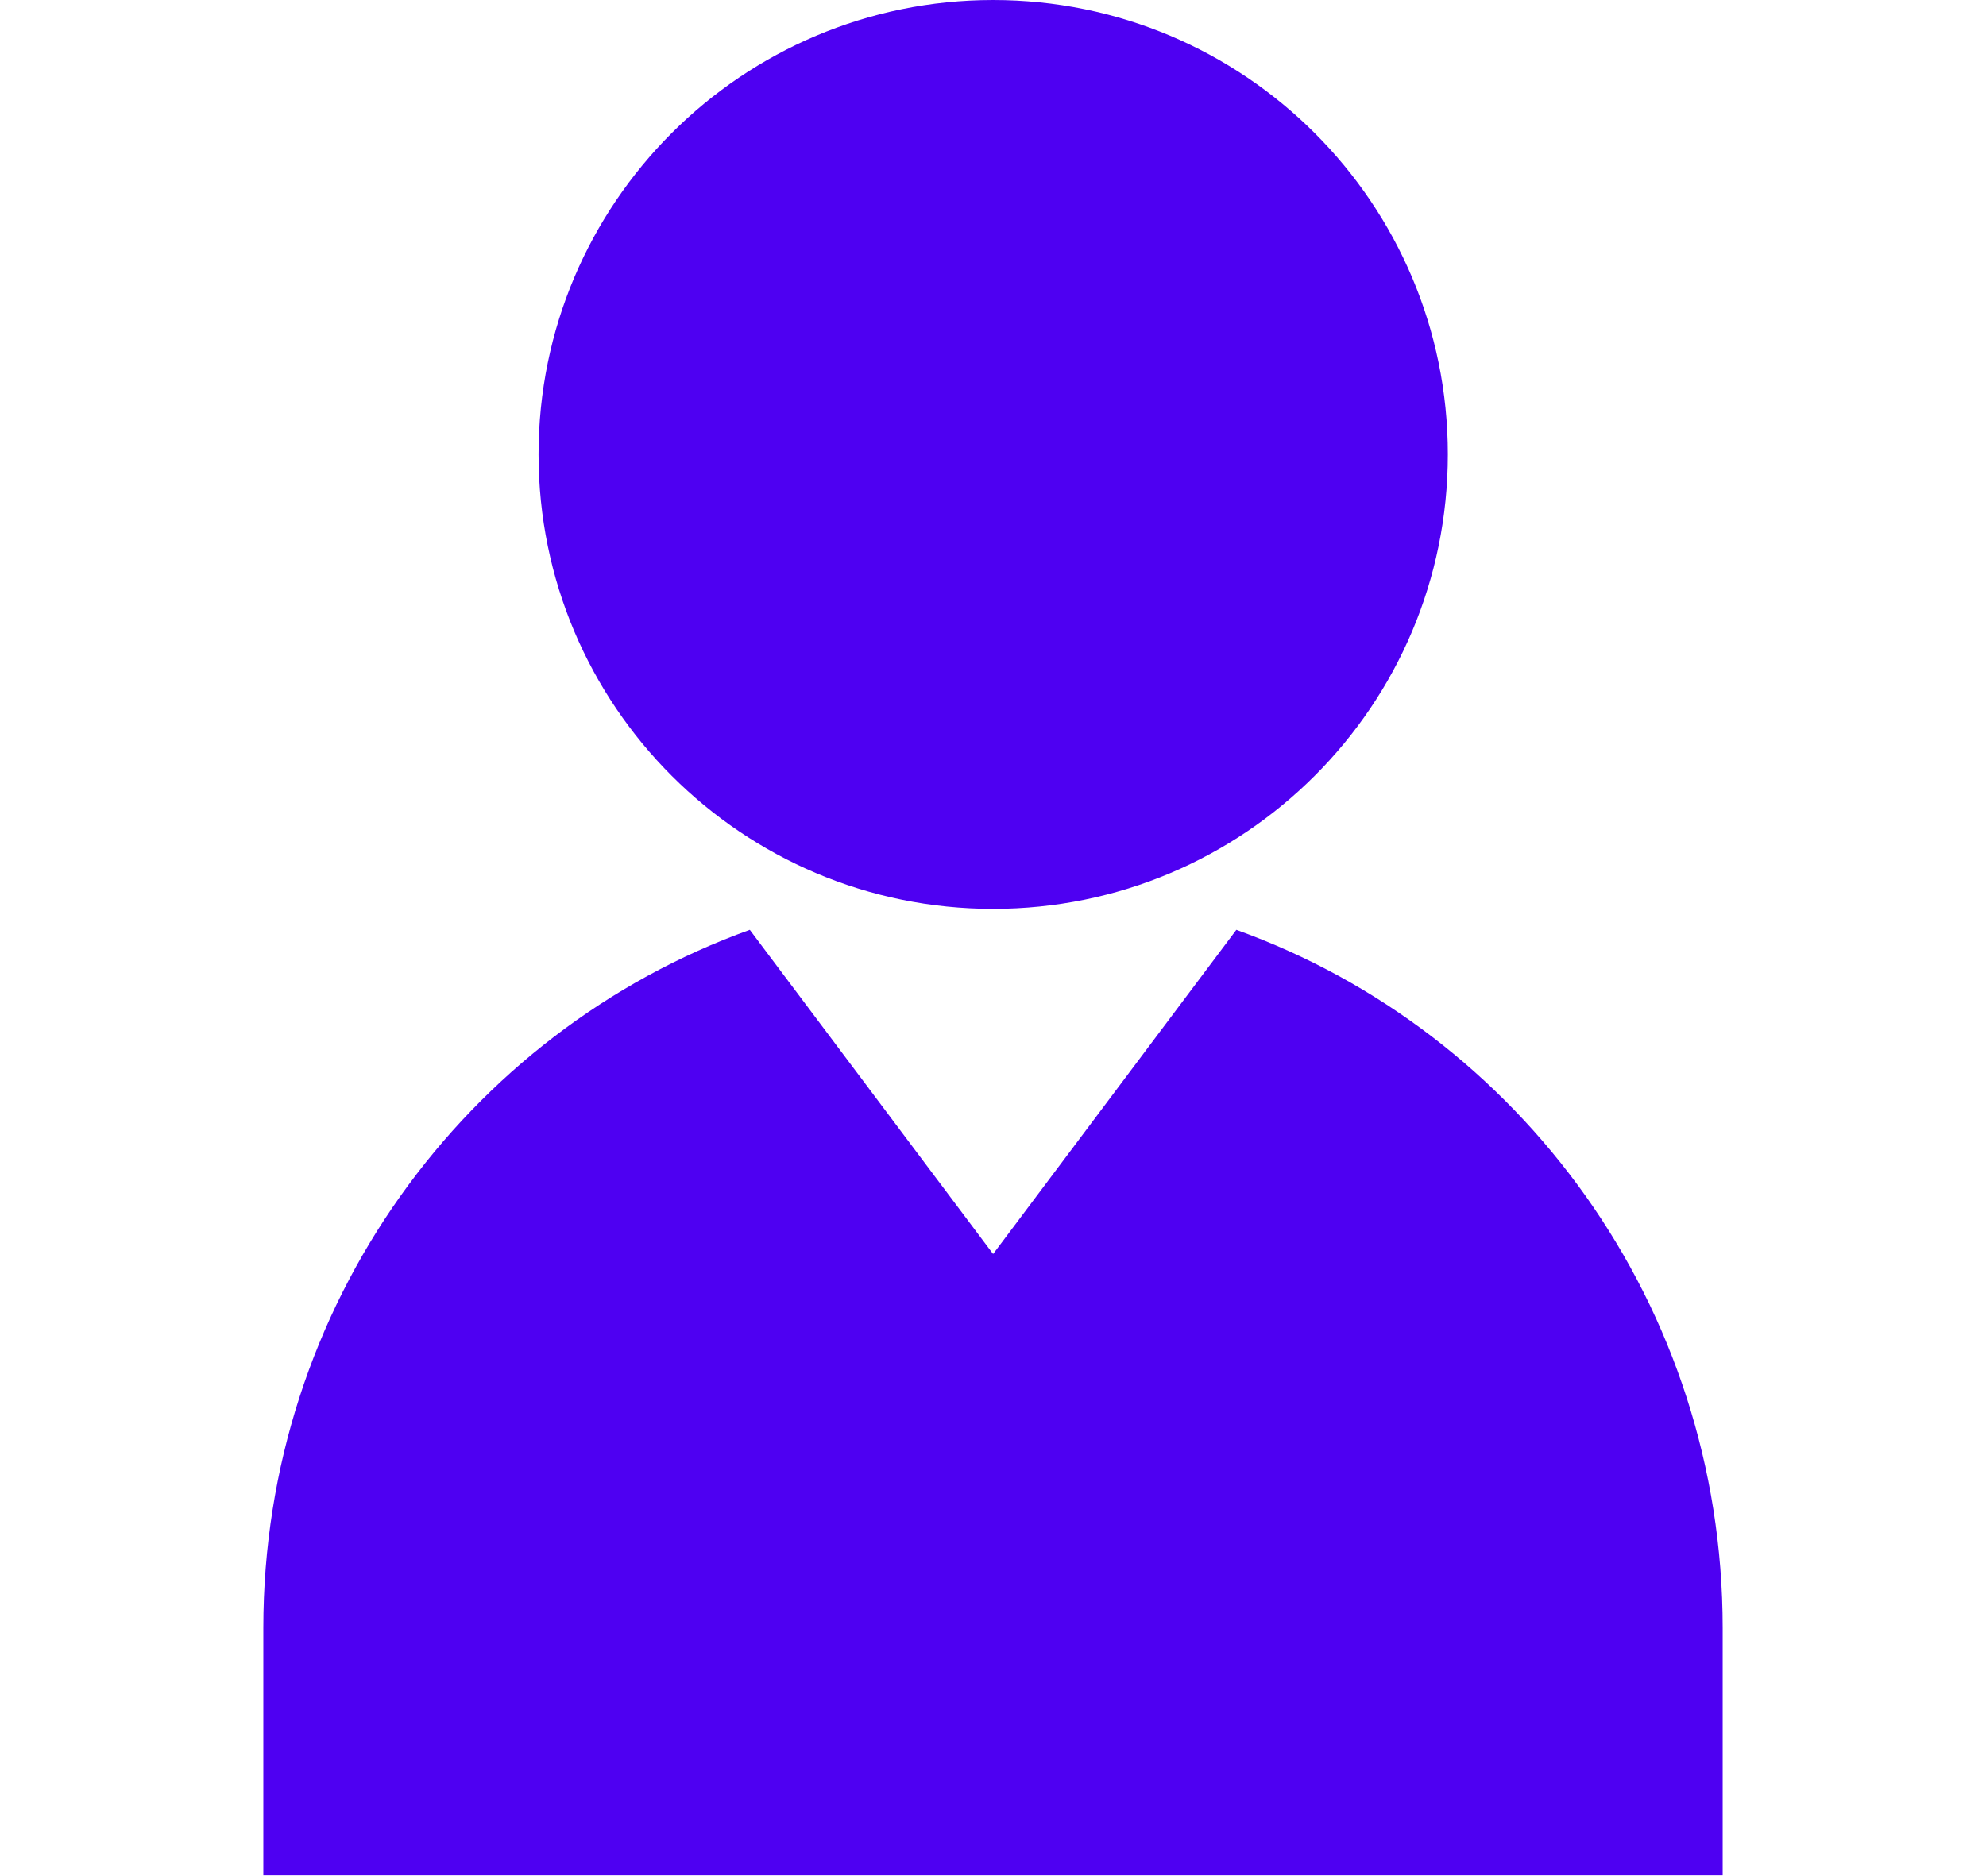
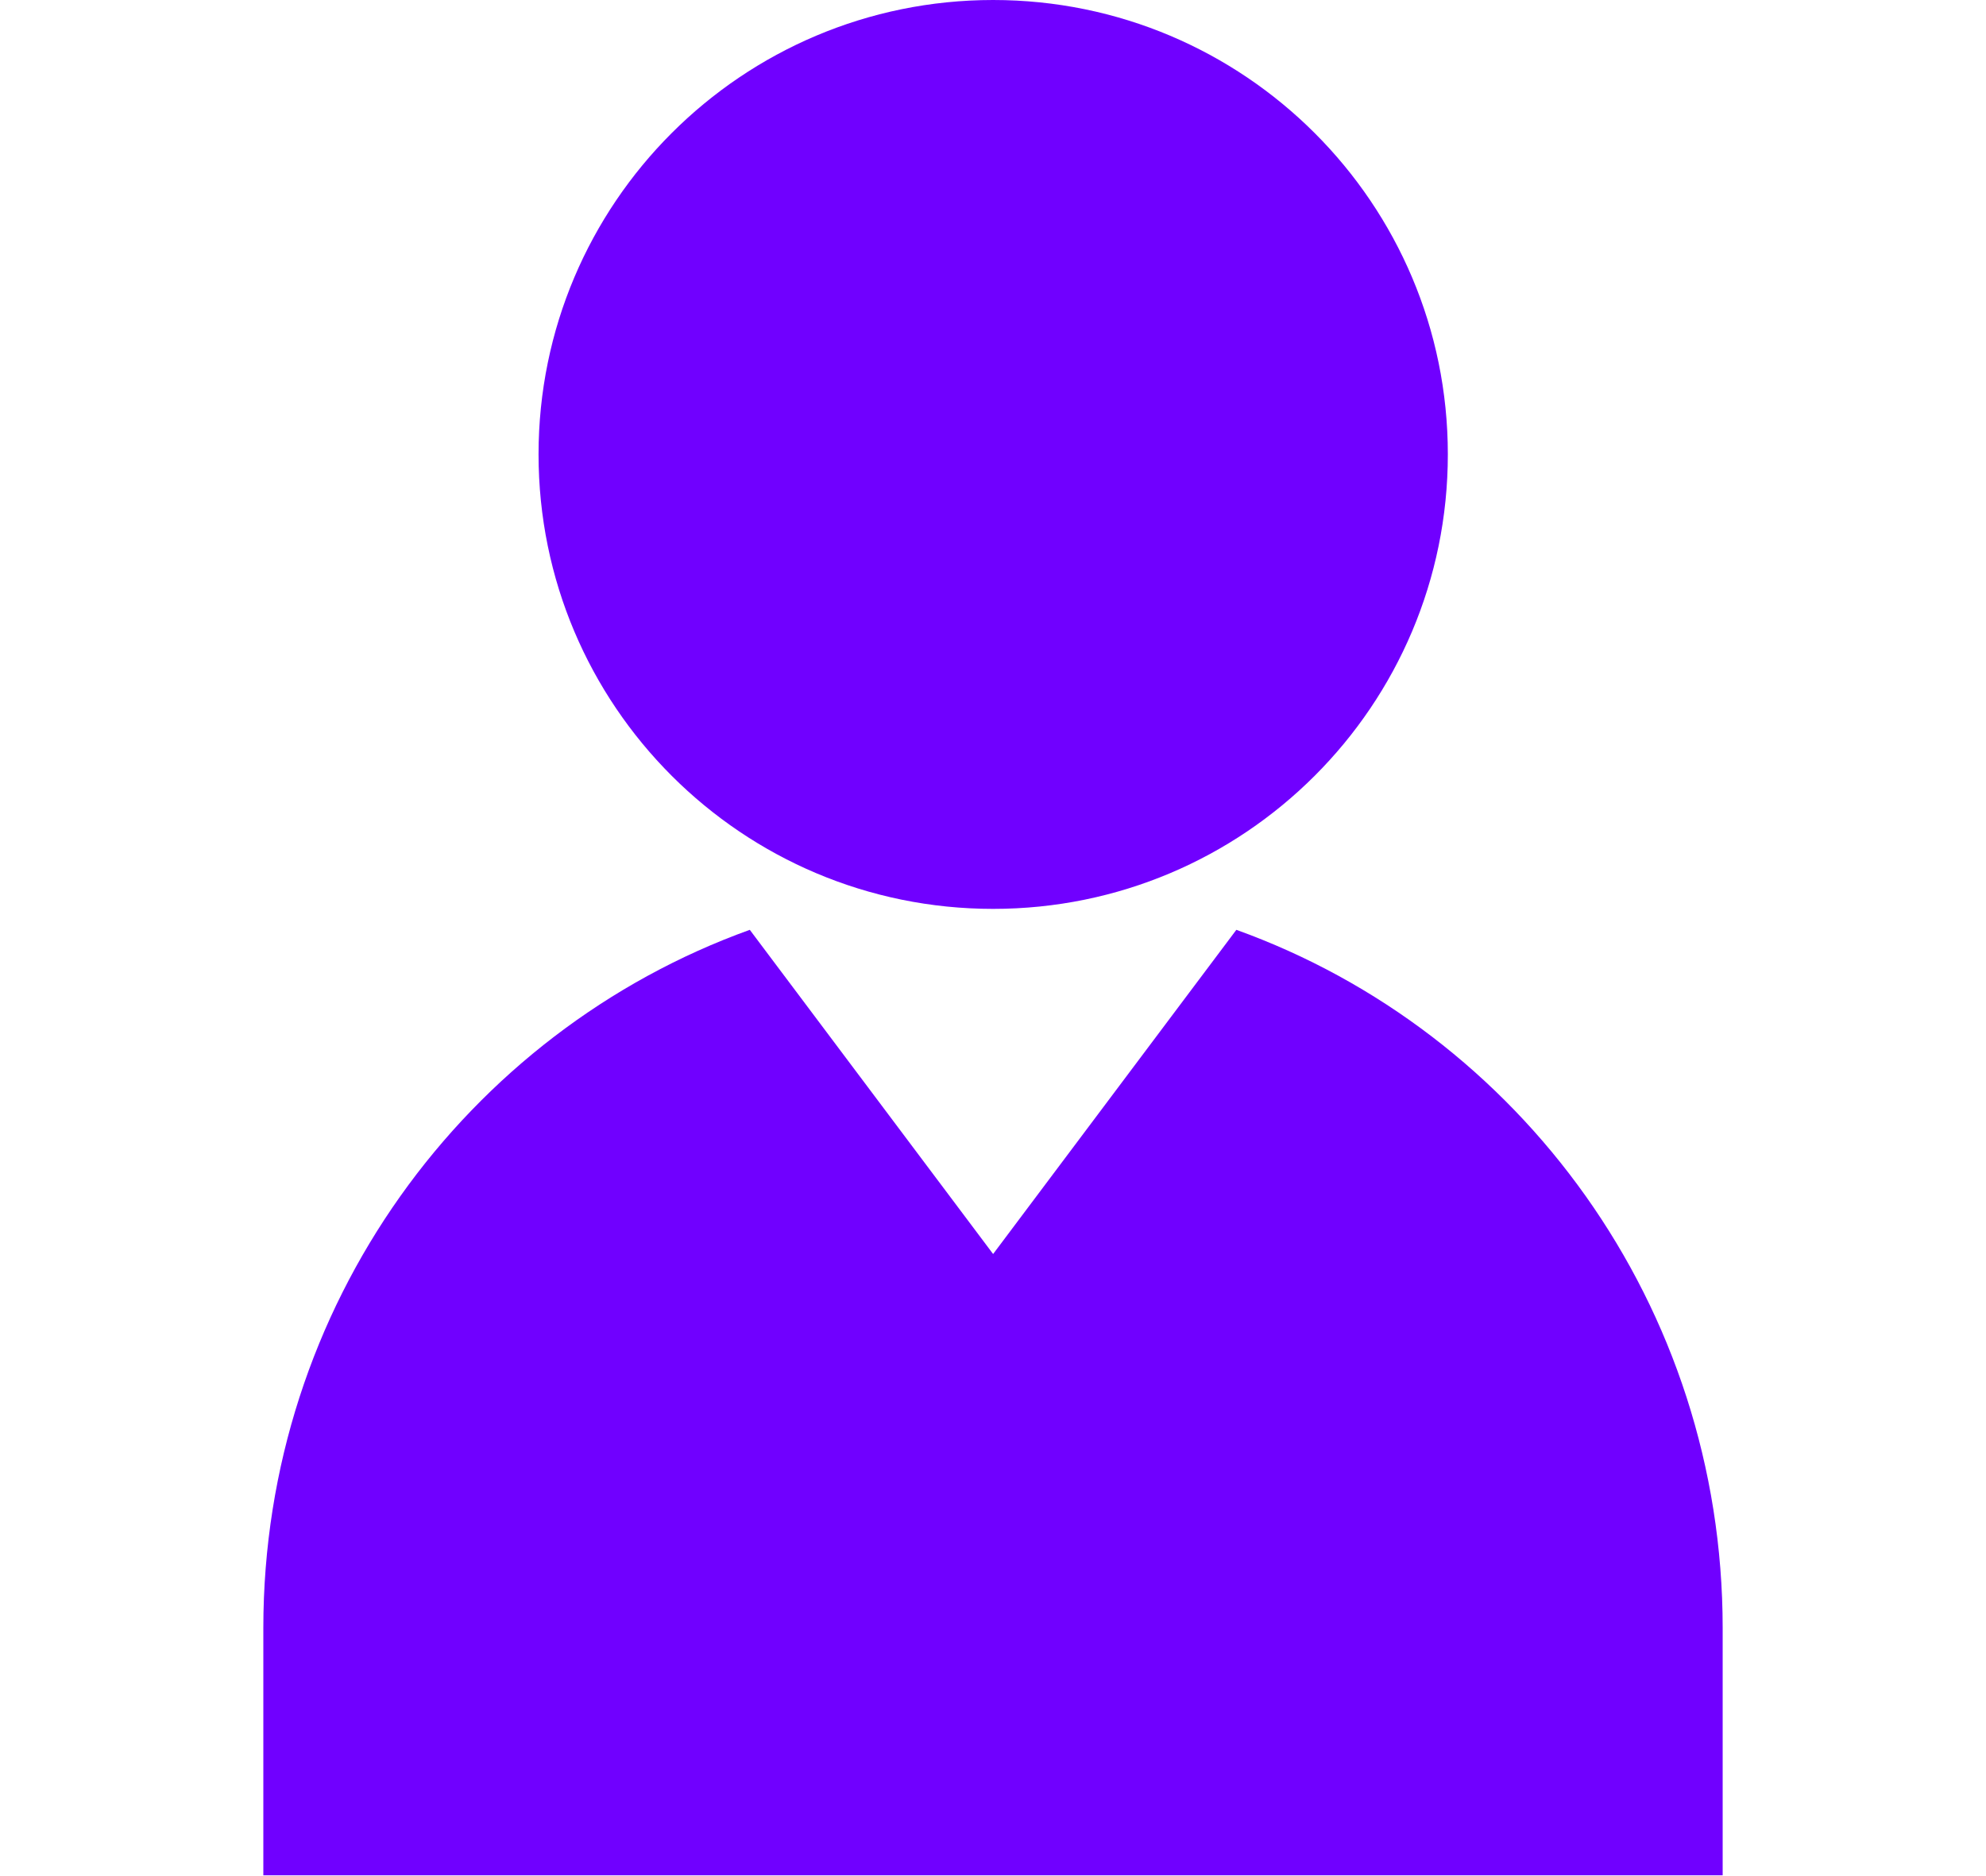
<svg xmlns="http://www.w3.org/2000/svg" width="18" height="17" viewBox="0 0 785.816 1010">
-   <g>
-     <path fill="#4e00f2" d="M392.969,0c135.251,0,244.857,109.523,244.857,244.691c0,135.312-109.606,244.815-244.857,244.815 c-135.127,0-244.773-109.502-244.773-244.815C148.196,109.523,257.842,0,392.969,0z" />
-     <path fill="#4e00f2" d="M785.816,1010h-0.576H0V876.846c0-173.779,109.4-321.132,261.952-376.059l131.017,174.602 l130.976-174.602c152.594,54.927,261.871,202.279,261.871,376.059V1010z" />
-   </g>
+   <path fill="#7000ff" d="M392.969,0c135.251,0,244.857,109.523,244.857,244.691c0,135.312-109.606,244.815-244.857,244.815 c-135.127,0-244.773-109.502-244.773-244.815C148.196,109.523,257.842,0,392.969,0z" />
+   <path fill="#7000ff" d="M785.816,1010h-0.576H0V876.846c0-173.779,109.4-321.132,261.952-376.059l131.017,174.602 l130.976-174.602c152.594,54.927,261.871,202.279,261.871,376.059V1010z" />
</svg>
